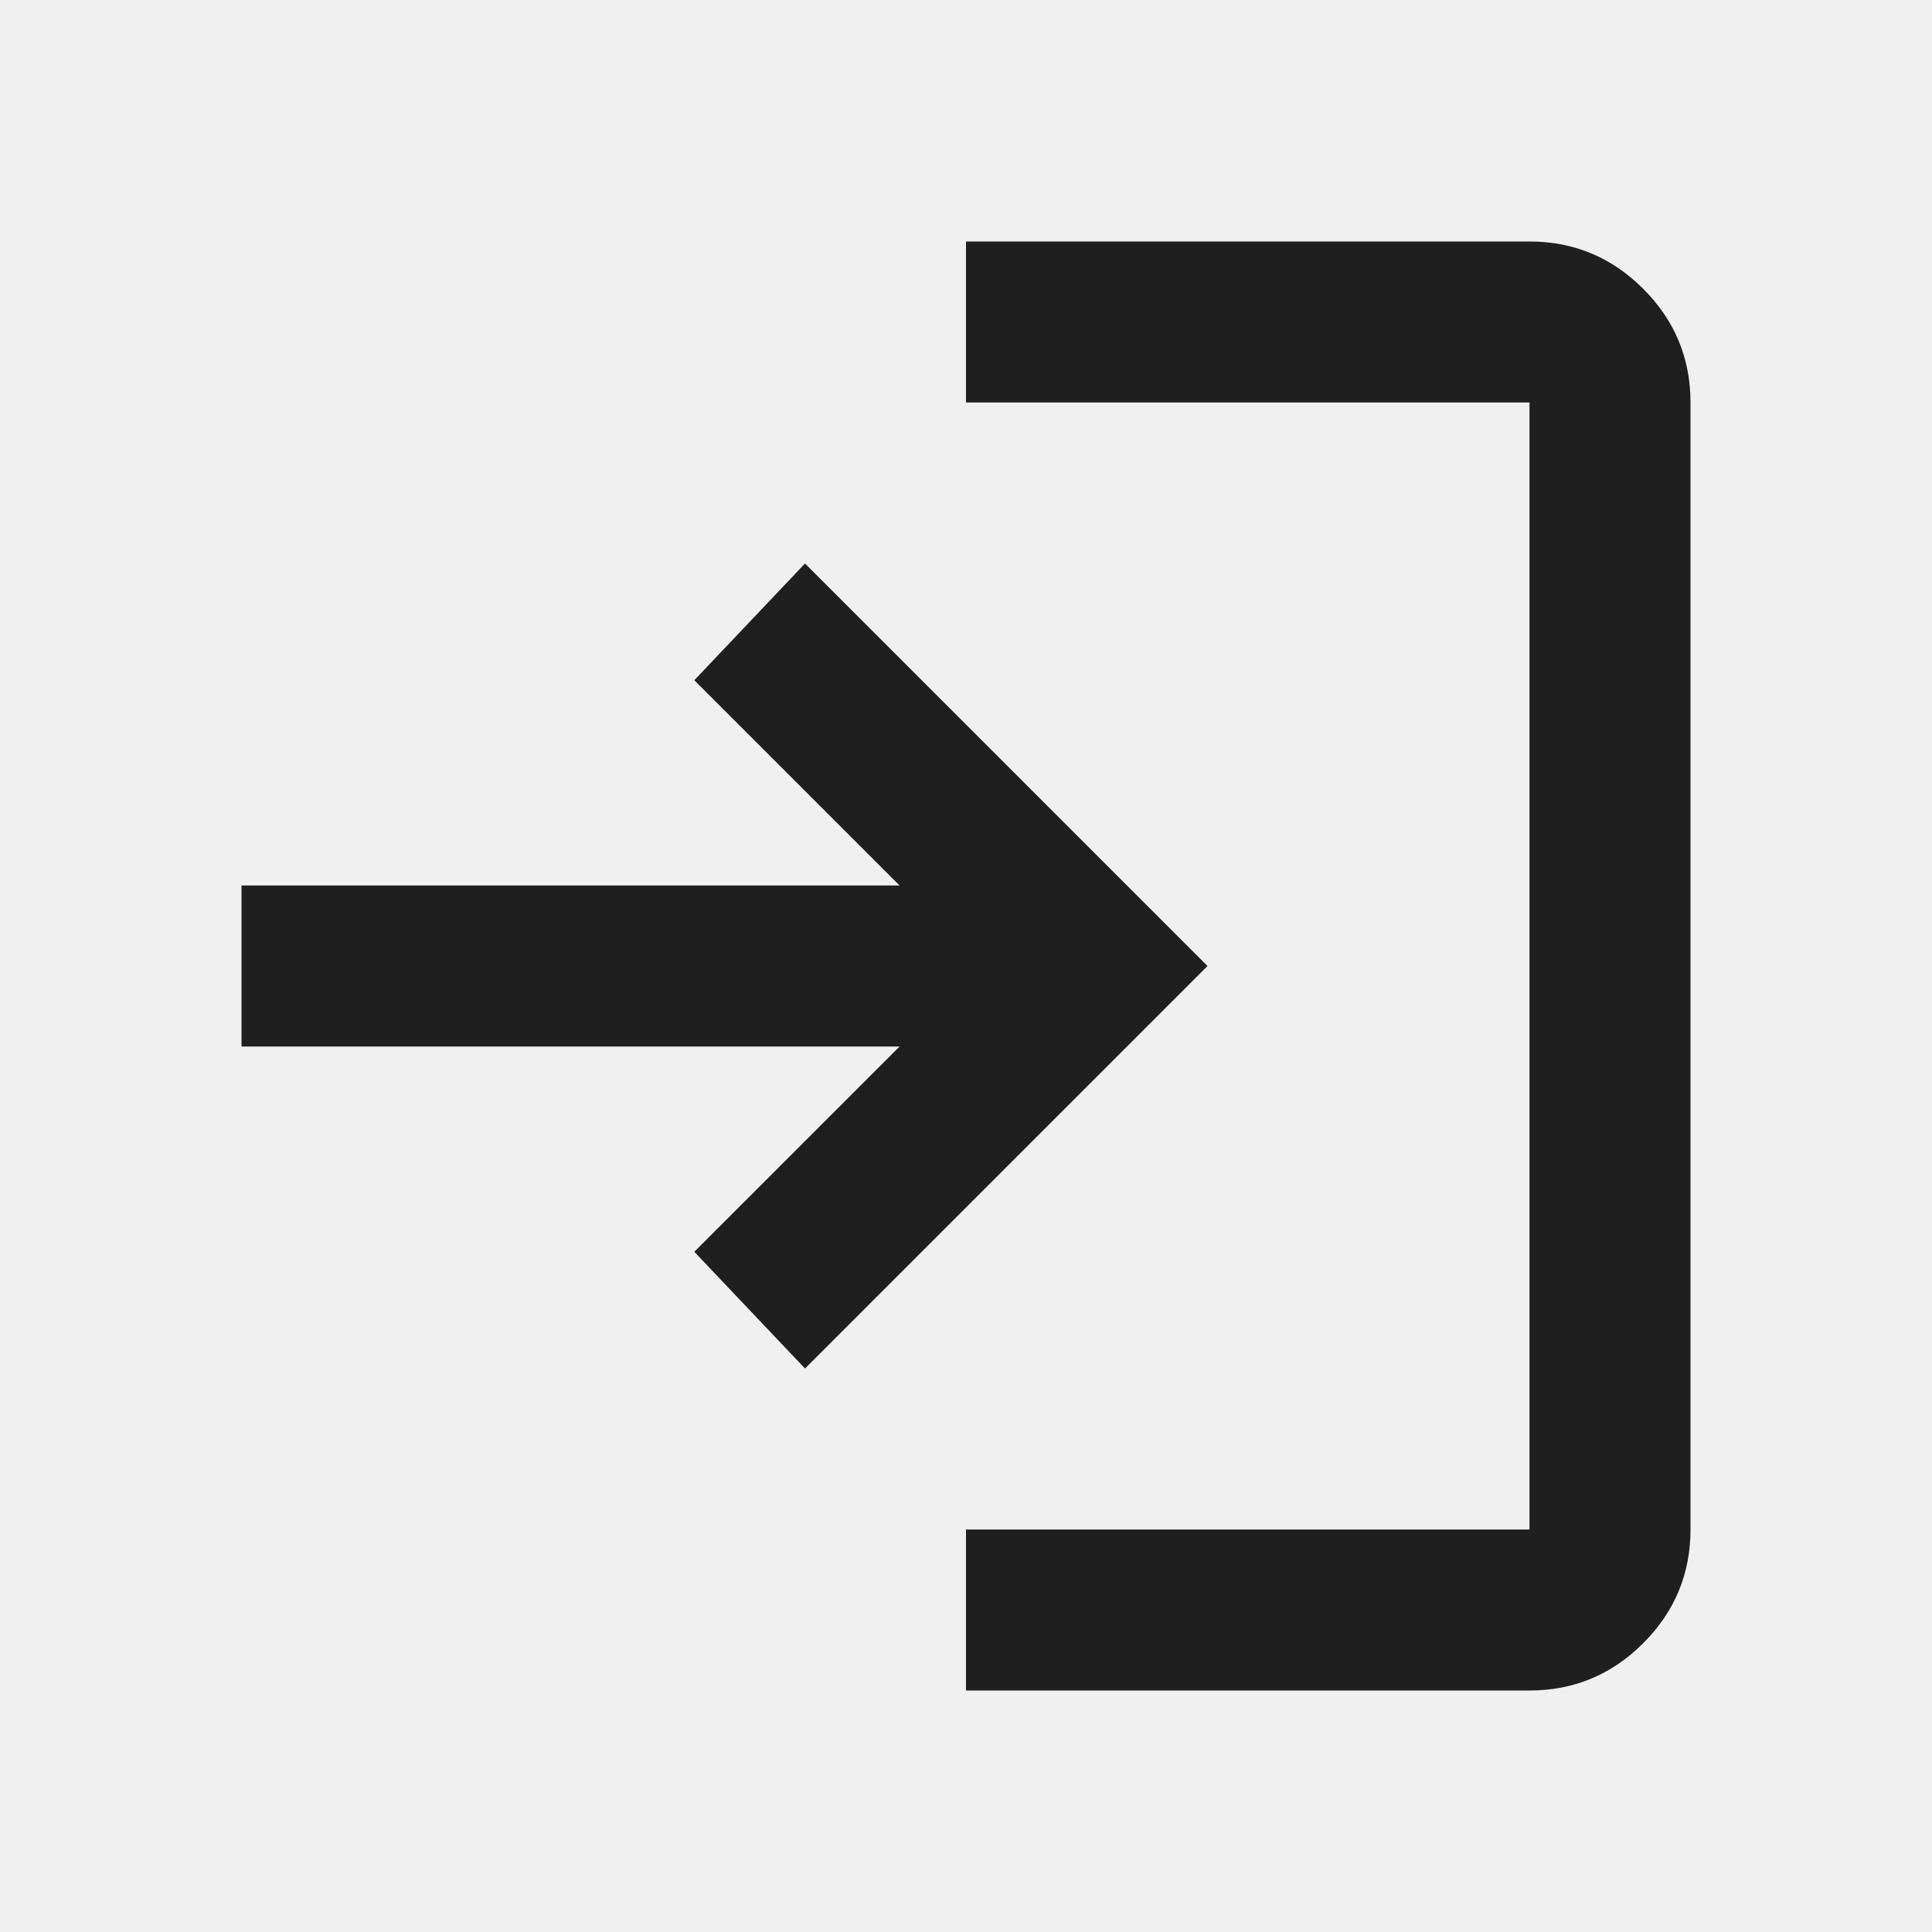
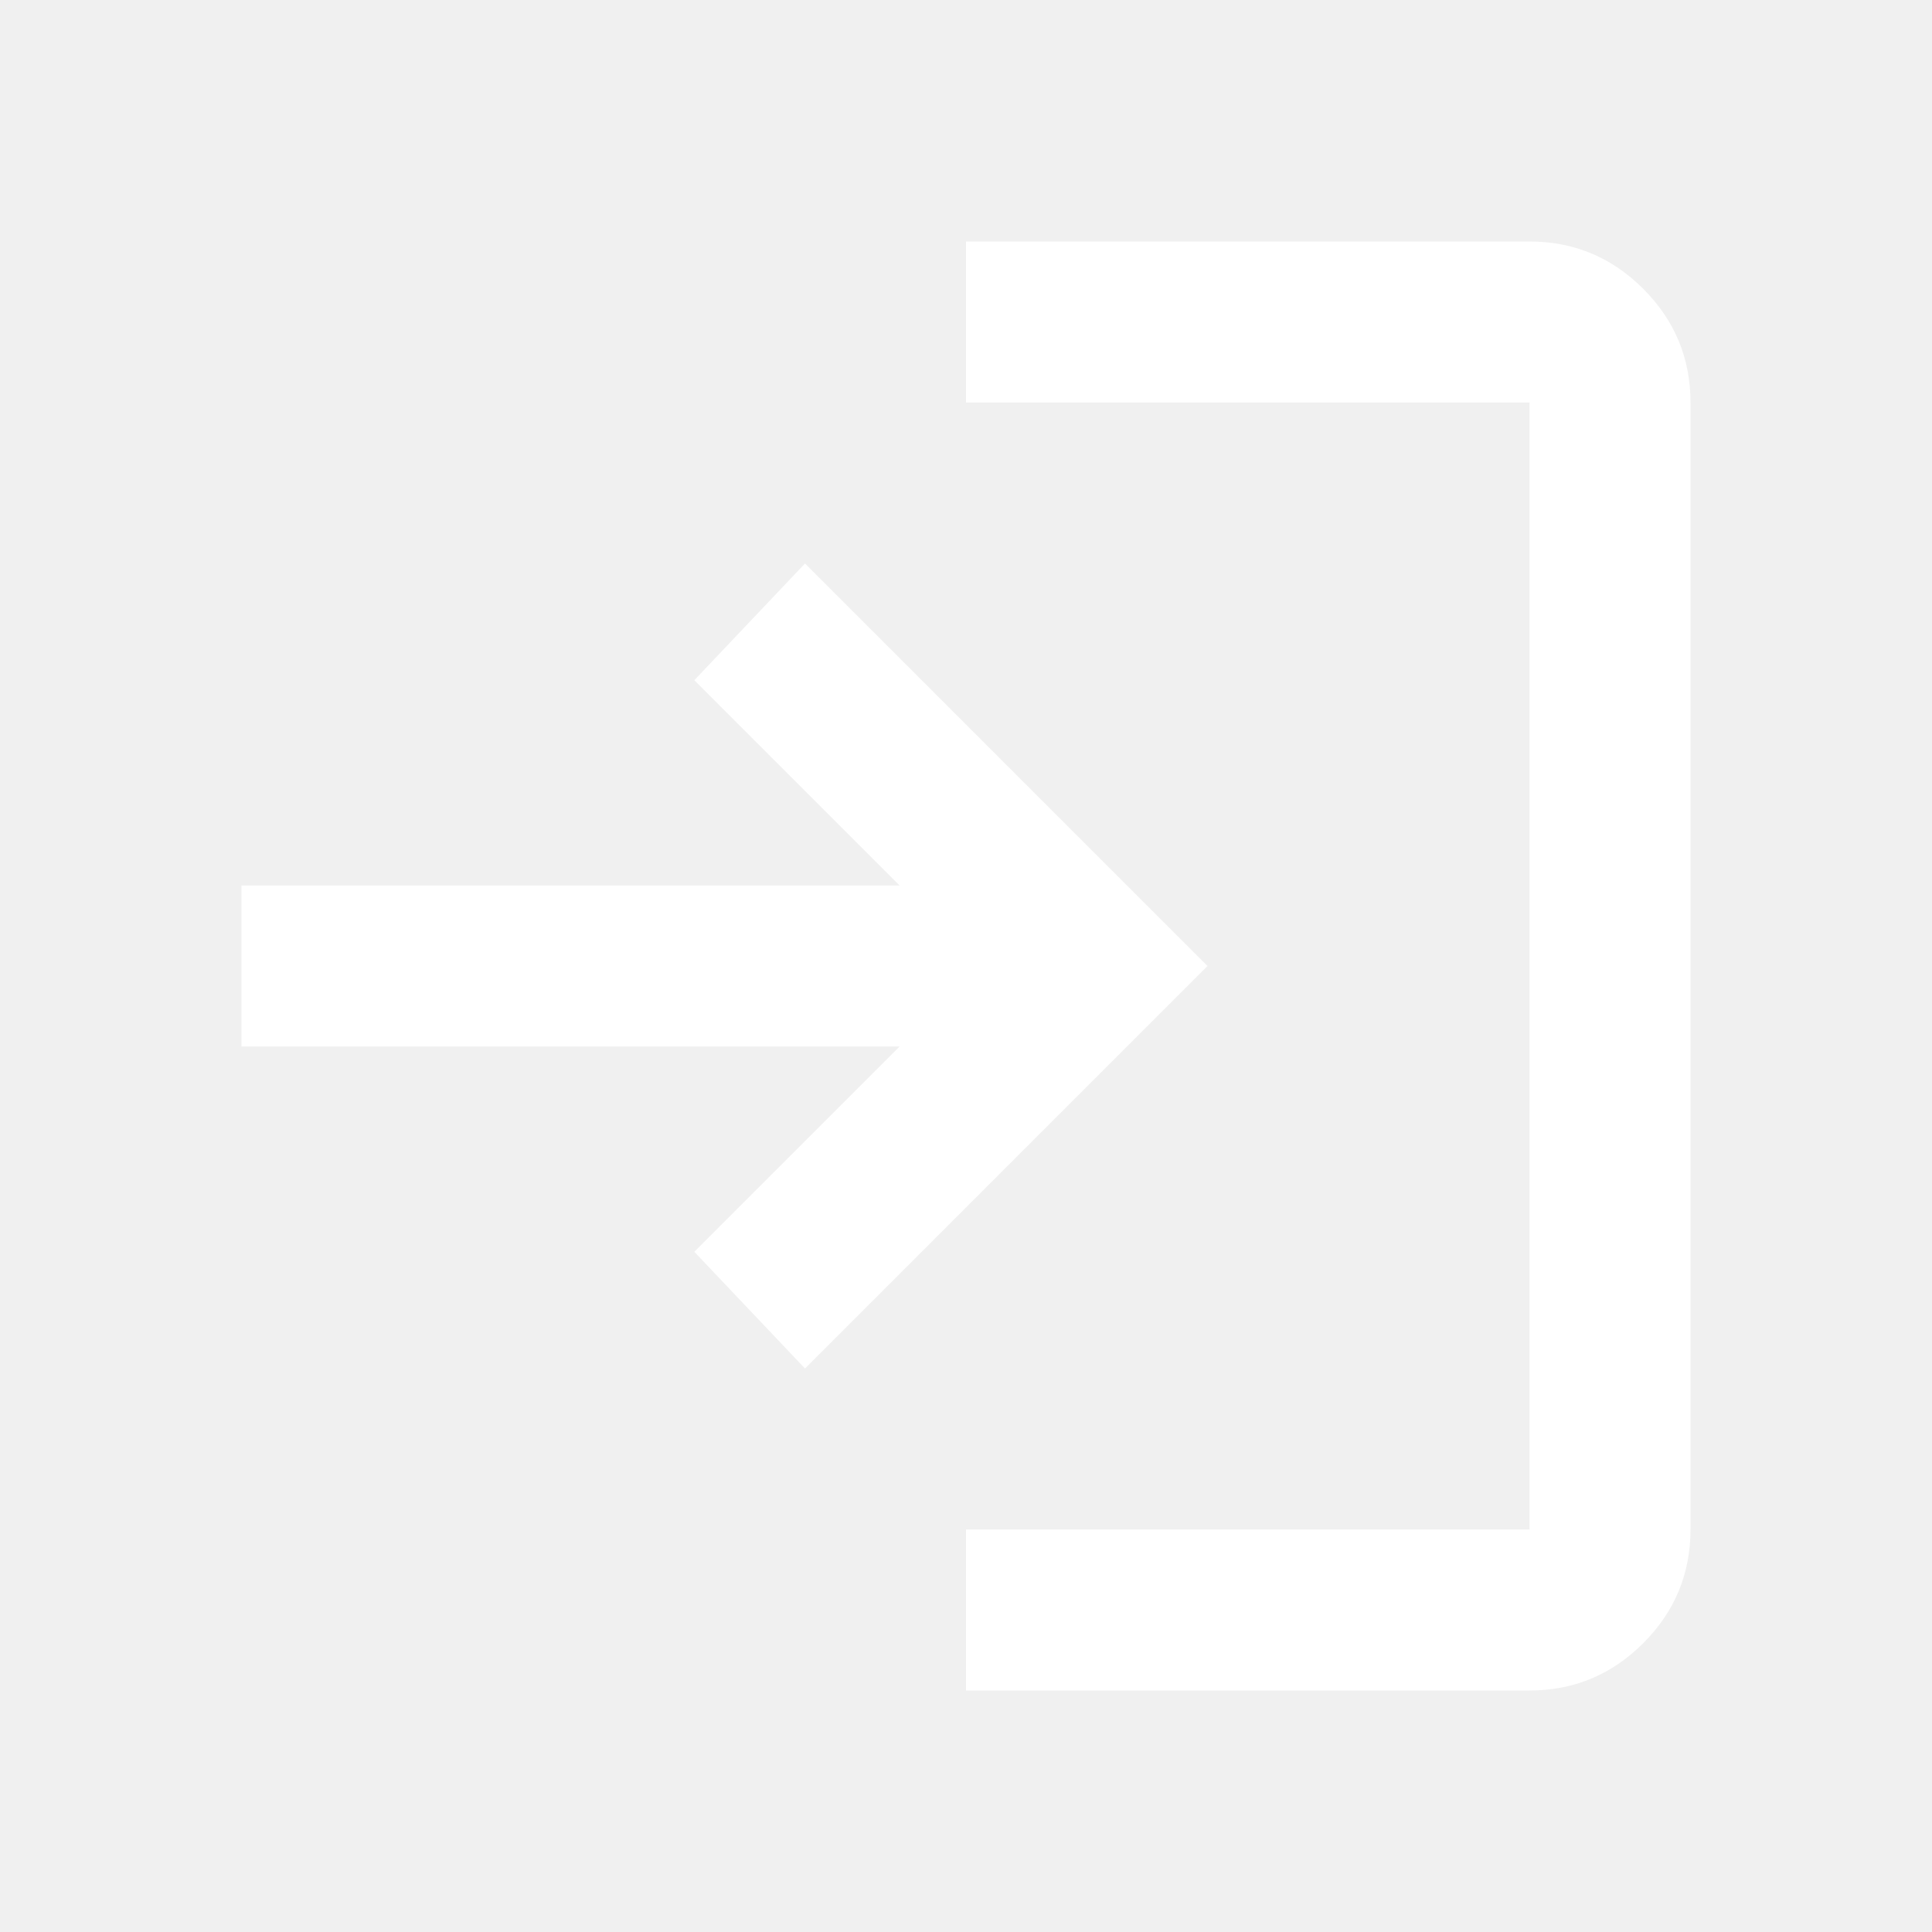
- <svg xmlns="http://www.w3.org/2000/svg" height="24px" viewBox="0 -960 960 960" width="24px" fill="#1f1f1f">
+ <svg xmlns="http://www.w3.org/2000/svg" height="24px" viewBox="0 -960 960 960" width="24px" fill="#FFFFFF">
  <path d="M480-120v-80h280v-560H480v-80h280q33 0 56.5 23.5T840-760v560q0 33-23.5 56.5T760-120H480Zm-80-160-55-58 102-102H120v-80h327L345-622l55-58 200 200-200 200Z" />
</svg>
